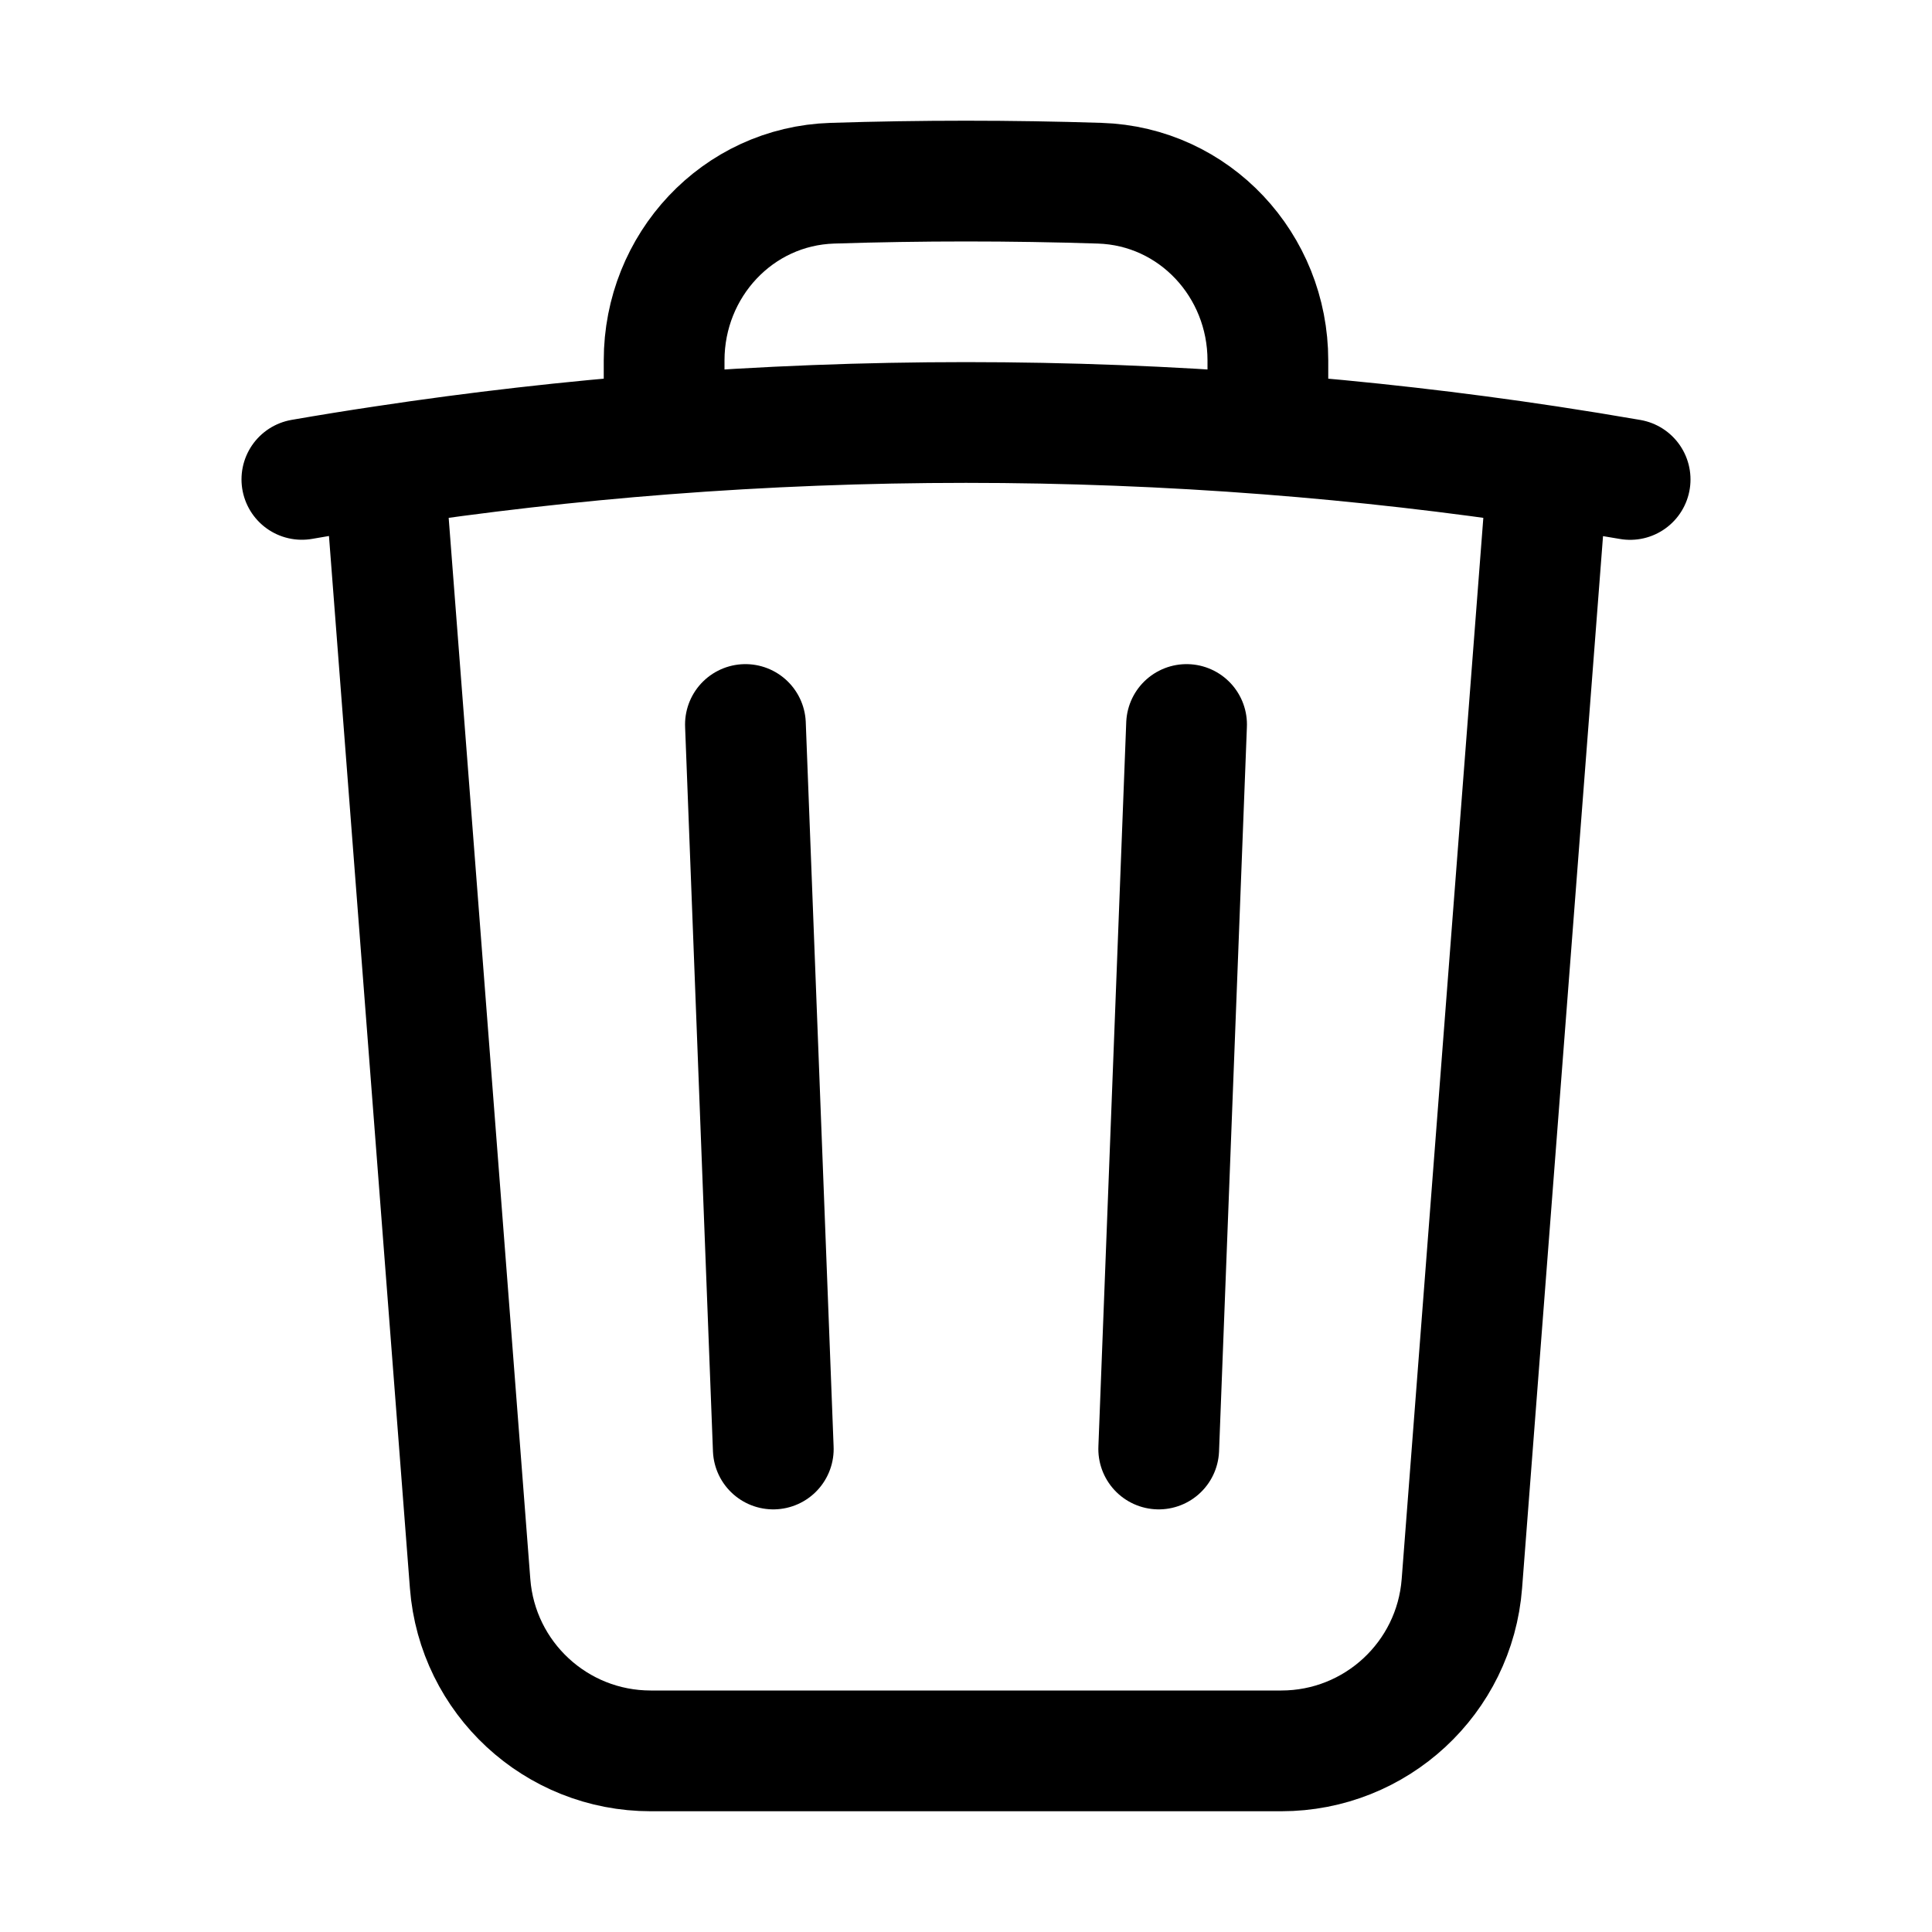
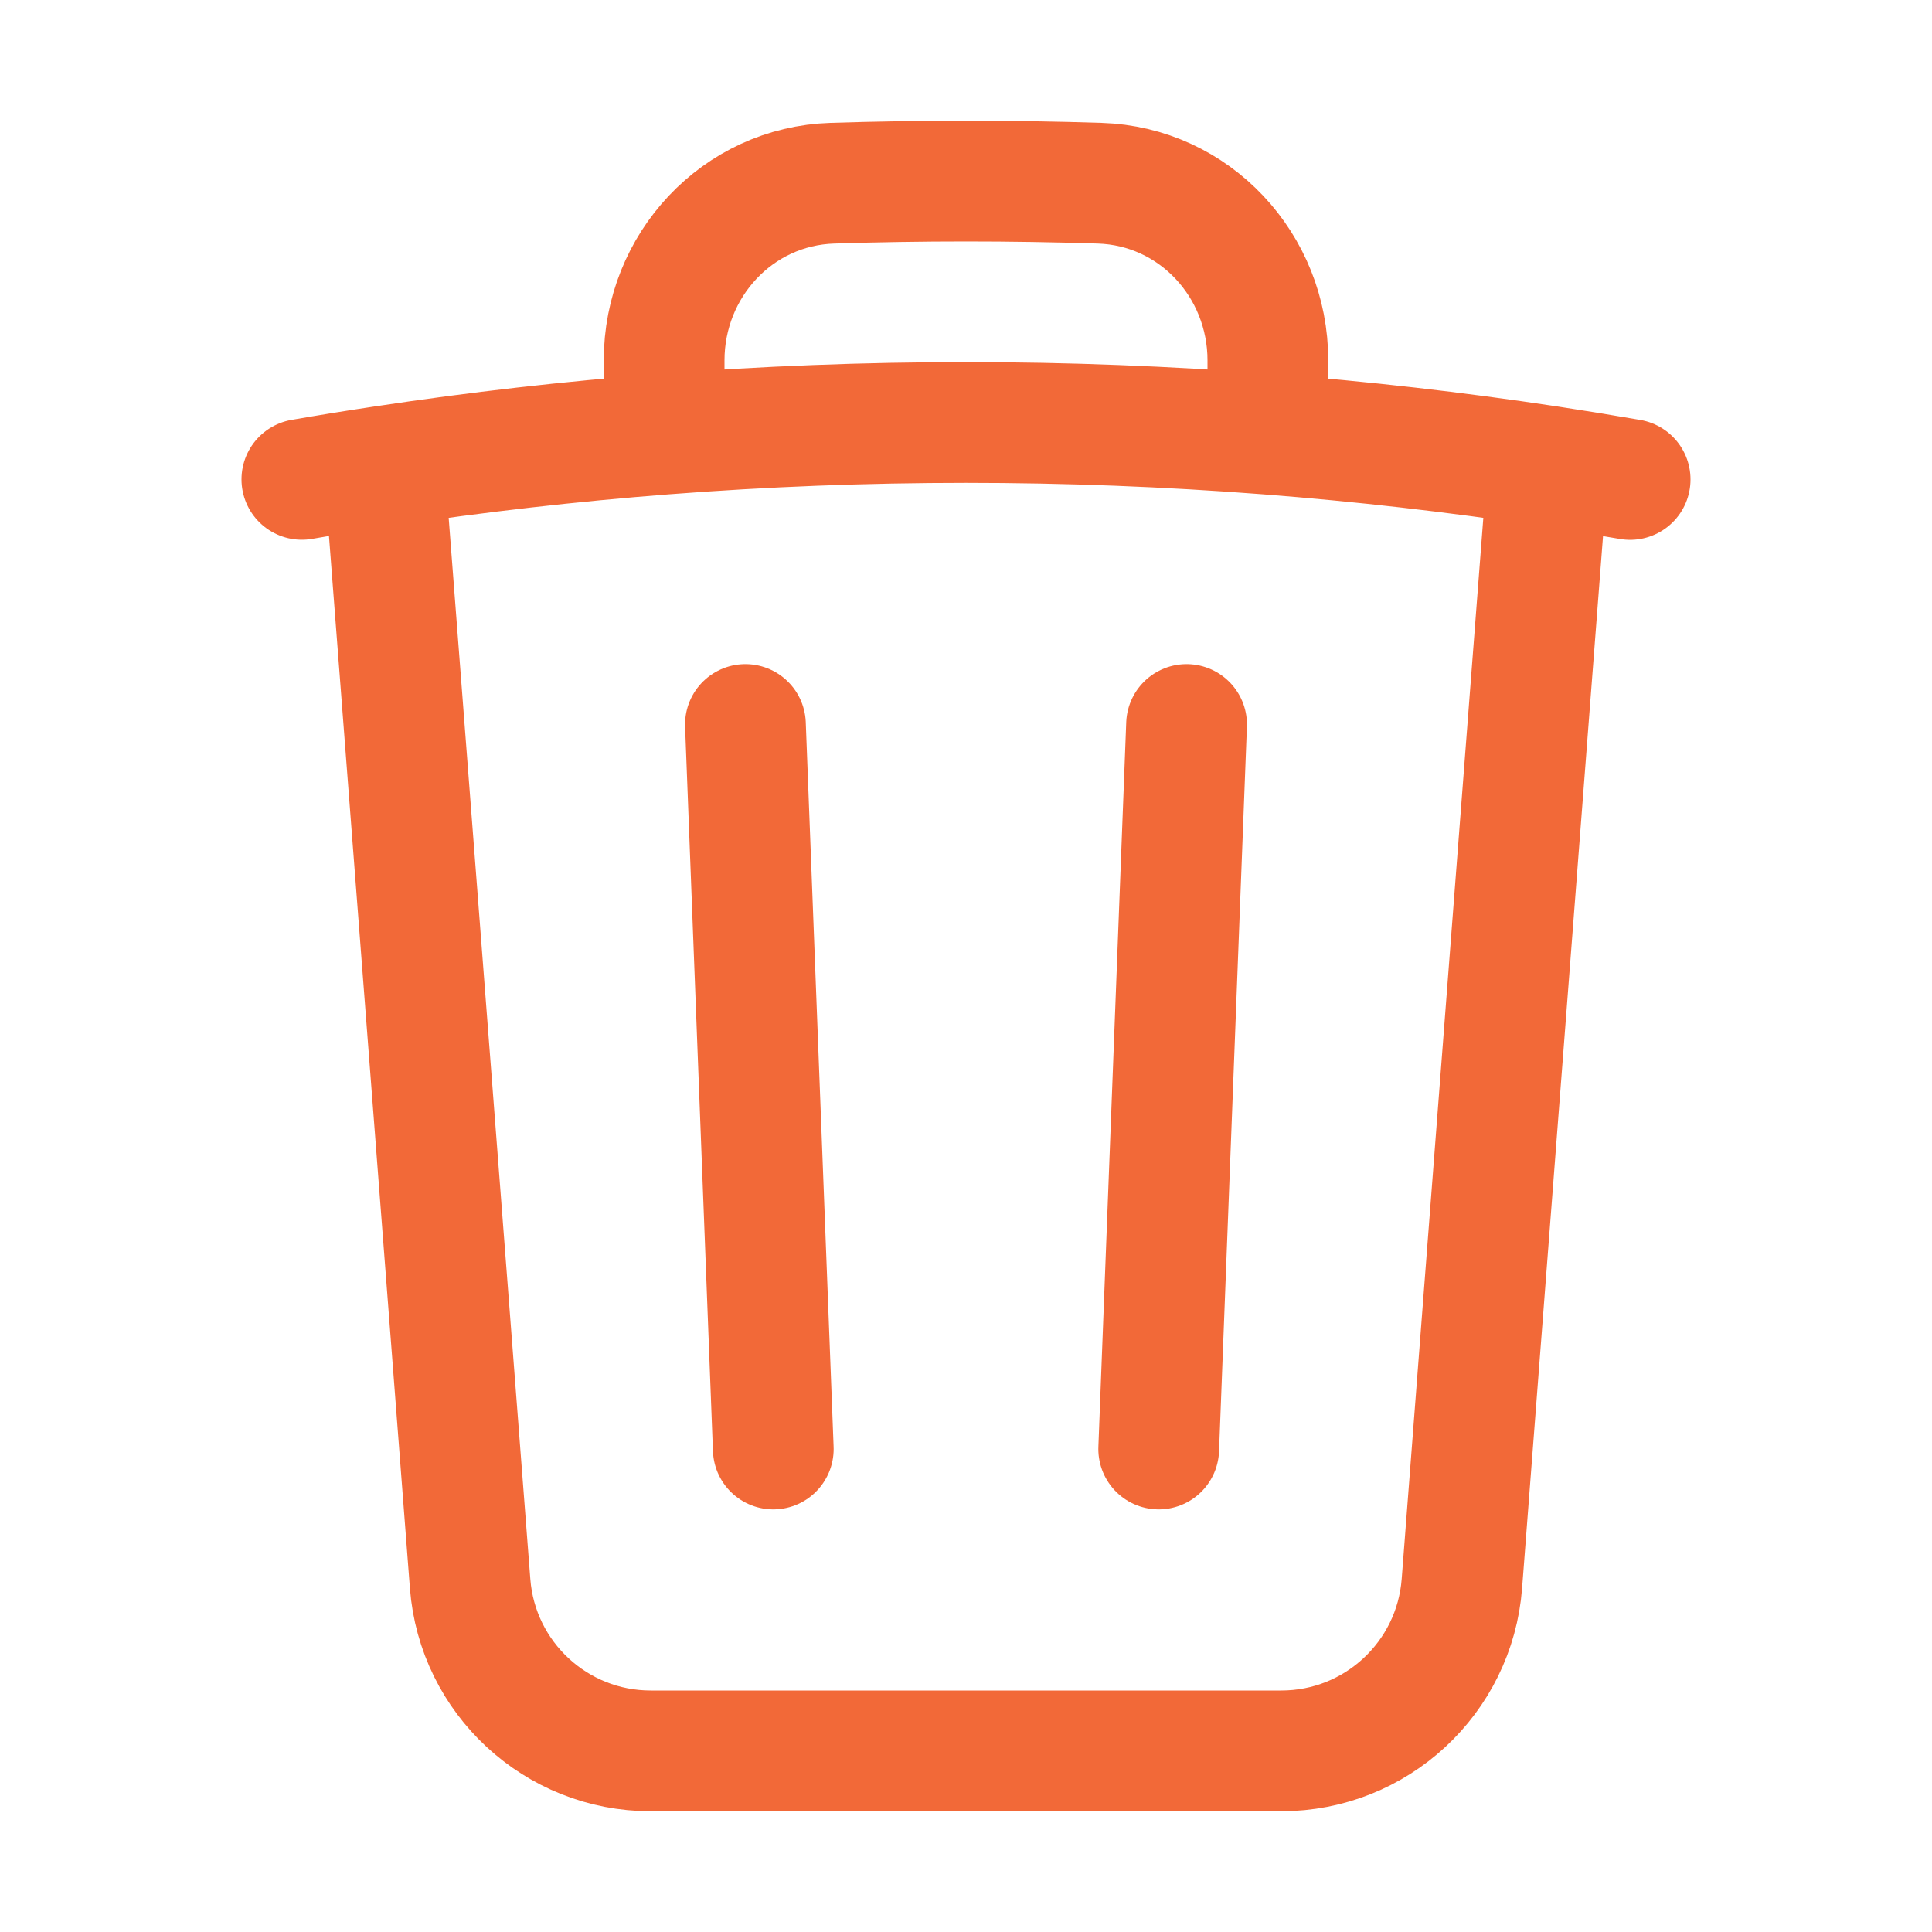
- <svg xmlns="http://www.w3.org/2000/svg" fill="none" viewBox="0 0 24 24" stroke-width="1.5" stroke="currentColor" class="w-6 h-6">
+ <svg xmlns="http://www.w3.org/2000/svg" color="#F26938" fill="none" viewBox="0 0 24 24" stroke-width="1.5" stroke="currentColor" class="w-6 h-6">
  <path stroke-linecap="round" stroke-linejoin="round" d="M14.74 9l-.346 9m-4.788 0L9.26 9m9.968-3.21c.342.052.682.107 1.022.166m-1.022-.165L18.16 19.673a2.25 2.25 0 01-2.244 2.077H8.084a2.25 2.25 0 01-2.244-2.077L4.772 5.79m14.456 0a48.108 48.108 0 00-3.478-.397m-12 .562c.34-.059.68-.114 1.022-.165m0 0a48.11 48.11 0 013.478-.397m7.5 0v-.916c0-1.18-.91-2.164-2.09-2.201a51.964 51.964 0 00-3.32 0c-1.18.037-2.09 1.022-2.09 2.201v.916m7.5 0a48.667 48.667 0 00-7.5 0" />
</svg>
